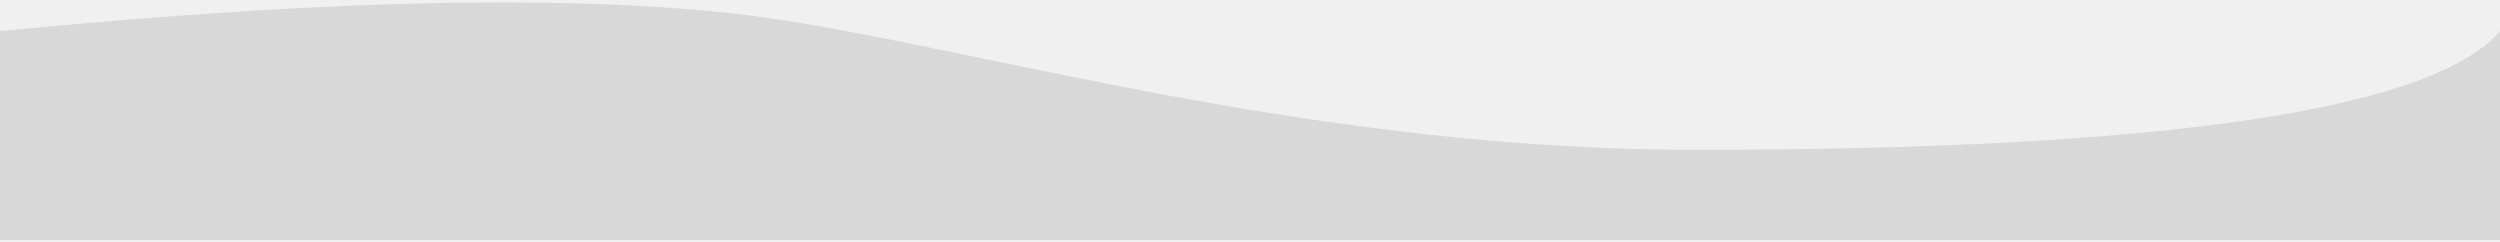
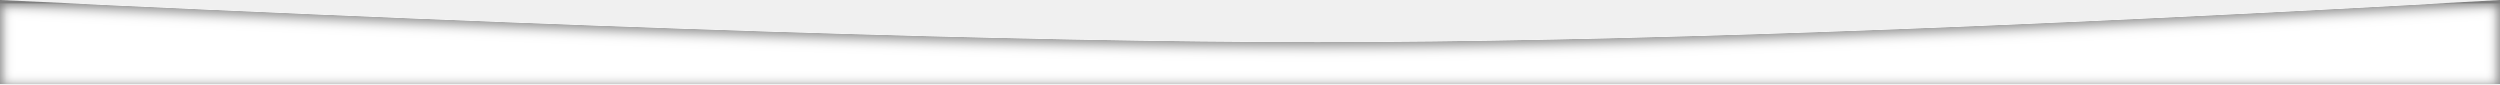
- <svg xmlns="http://www.w3.org/2000/svg" width="705px" height="68px" viewBox="0 0 705 68" version="1.1">
+ <svg xmlns="http://www.w3.org/2000/svg" xmlns:xlink="http://www.w3.org/1999/xlink" width="773px" height="26px" viewBox="0 0 773 26" version="1.1">
+   <defs>
+     <path d="M0,0 C181.328,8.667 317.109,13 407.344,13 C497.578,13 619.464,8.667 773,0 L773,26 L0,26 L0,0 Z" id="path-1" />
+     <filter x="-0.3%" y="-9.6%" width="100.6%" height="119.2%" filterUnits="objectBoundingBox" id="filter-2">
+       <feGaussianBlur stdDeviation="2" in="SourceAlpha" result="shadowBlurInner1" />
+       <feOffset dx="0" dy="1" in="shadowBlurInner1" result="shadowOffsetInner1" />
+       <feComposite in="shadowOffsetInner1" in2="SourceAlpha" operator="arithmetic" k2="-1" k3="1" result="shadowInnerInner1" />
+       <feColorMatrix values="0 0 0 0 0   0 0 0 0 0   0 0 0 0 0  0 0 0 0.5 0" type="matrix" in="shadowInnerInner1" />
+     </filter>
+   </defs>
  <g id="Page-1" stroke="none" stroke-width="1" fill="none" fill-rule="evenodd">
-     <path d="M0,8.784 C98.297,-0.879 171.977,-1.9 221.039,5.721 C280.456,14.95 372.865,42.249 477.988,42.249 C610.053,42.249 685.724,31.094 705.001,8.784 L705.001,67.681 L0,67.681 L0,8.784 Z" id="Rectangle" fill="#D8D8D8" />
+     <g id="Rectangle">
+       <use fill="#FFFFFF" fill-rule="evenodd" xlink:href="#path-1" />
+       <use fill="black" fill-opacity="1" filter="url(#filter-2)" xlink:href="#path-1" />
+     </g>
  </g>
</svg>
